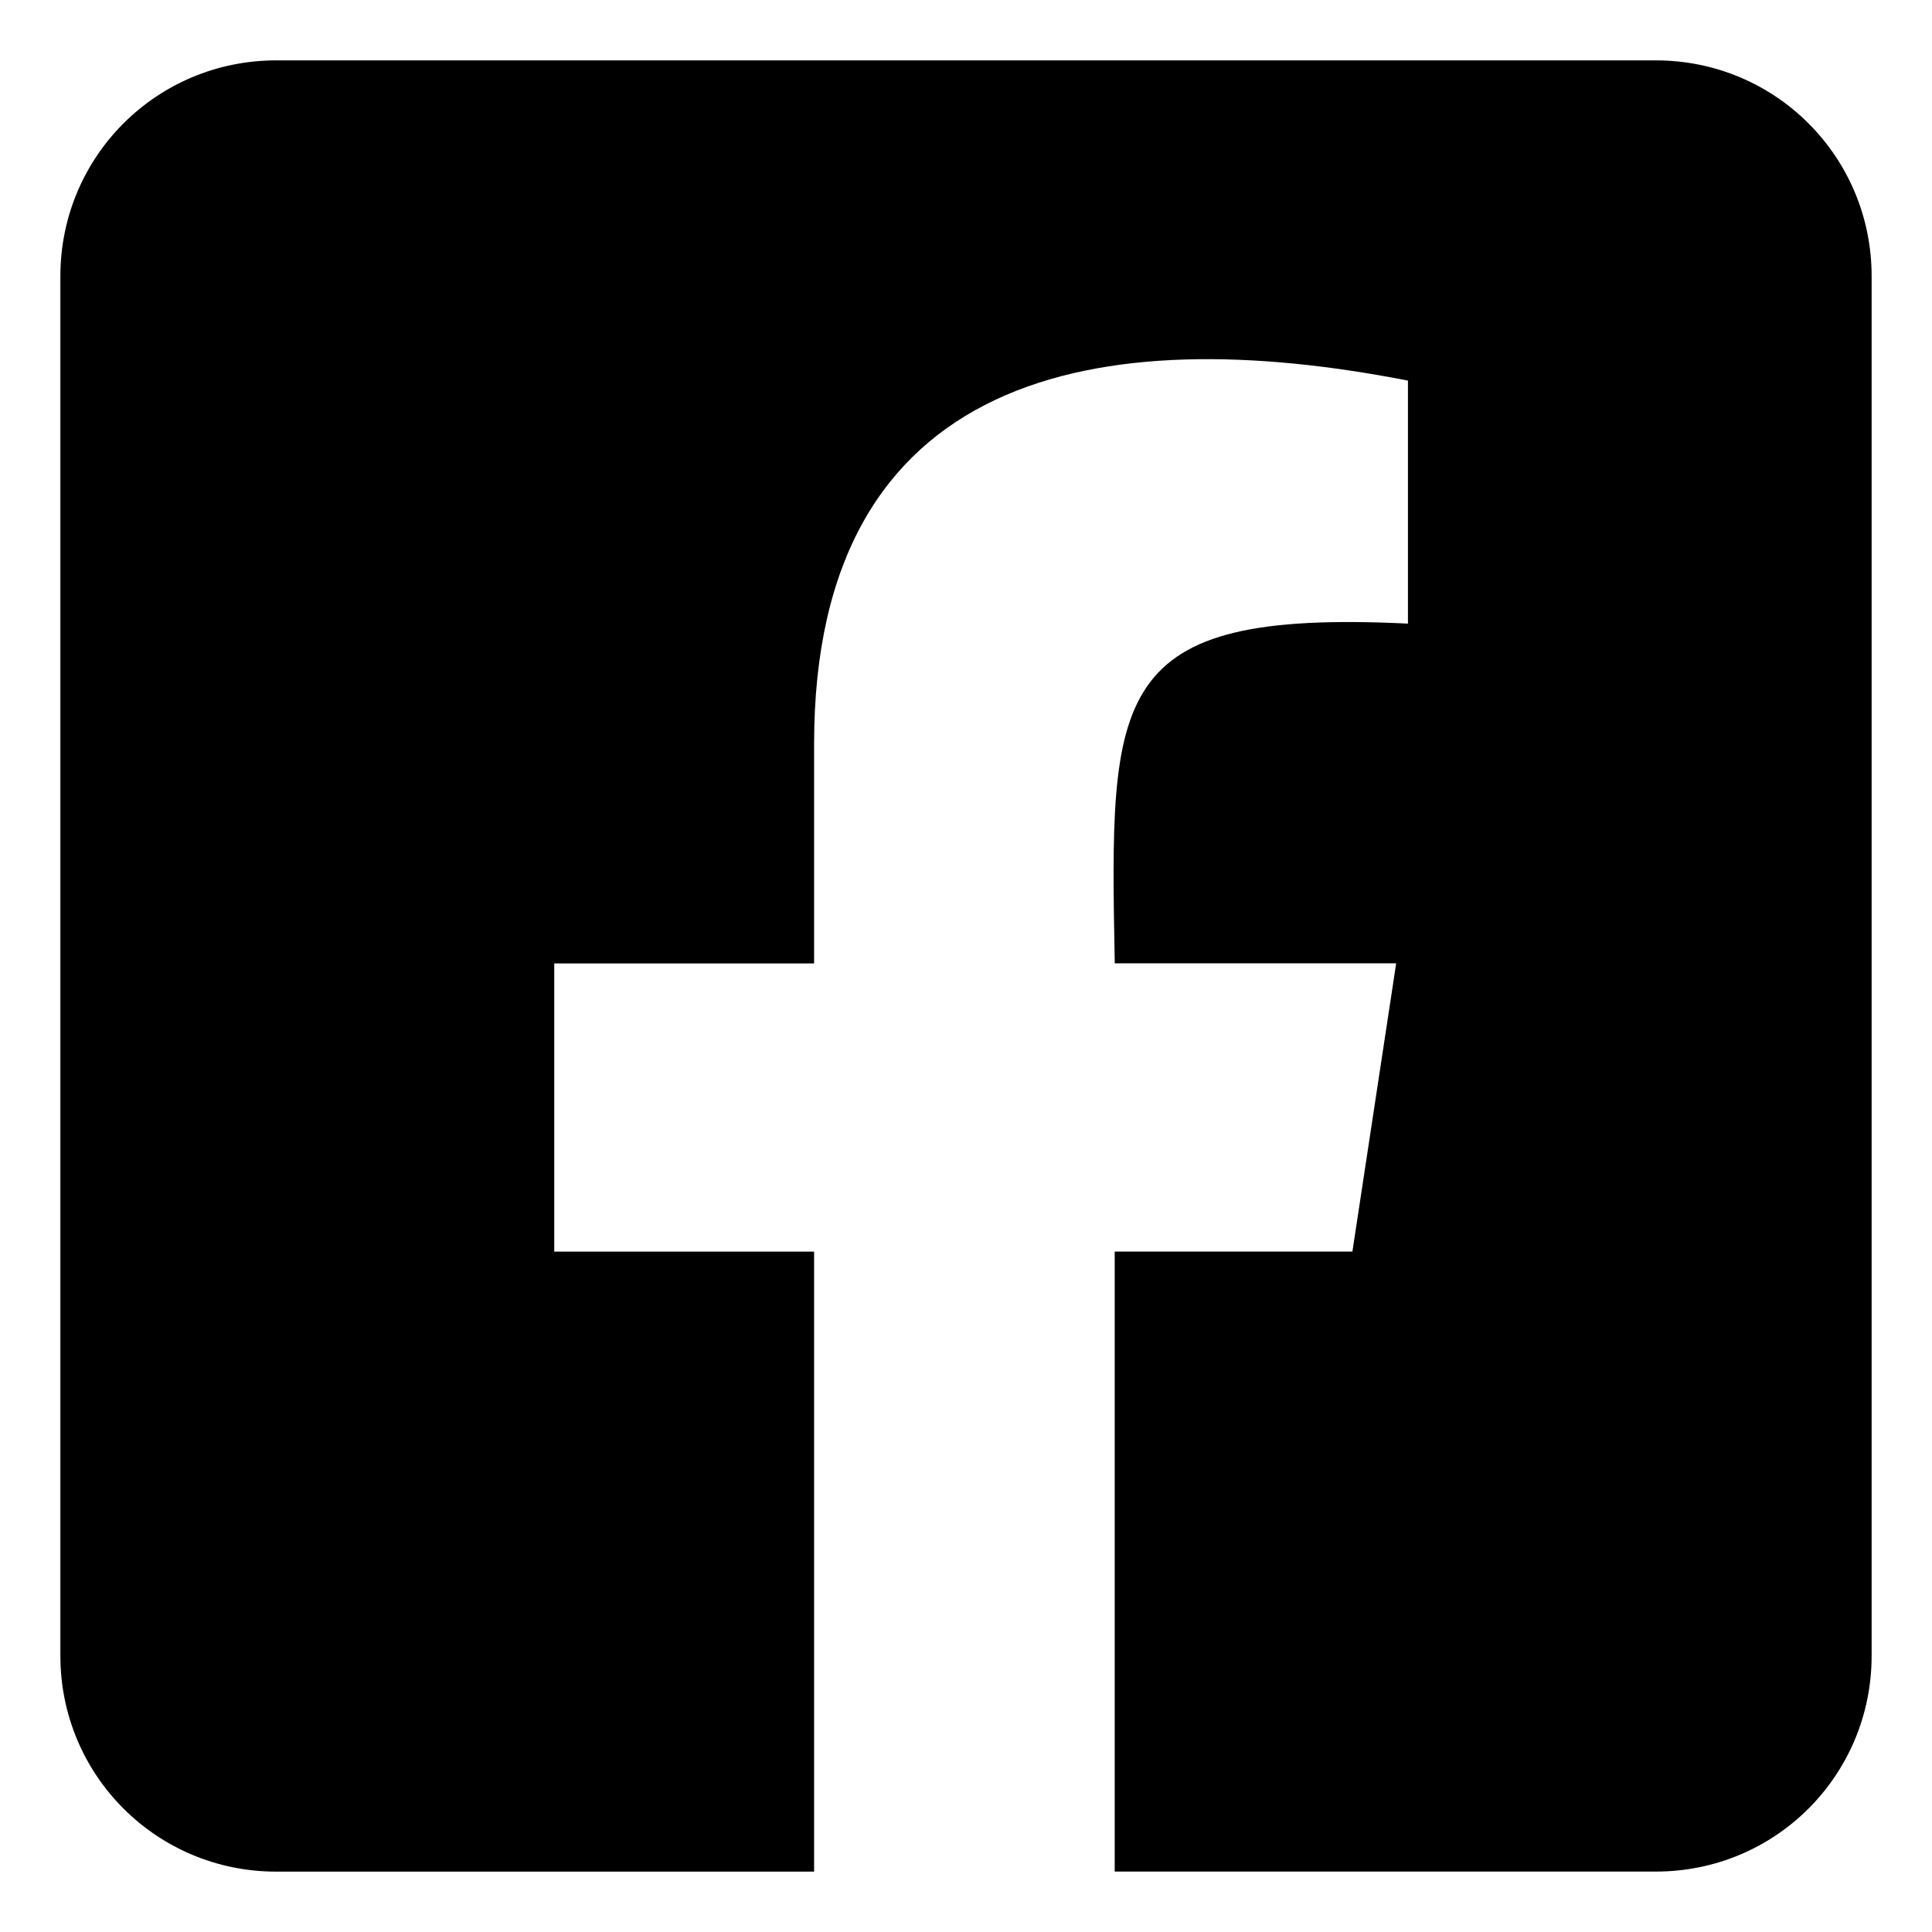
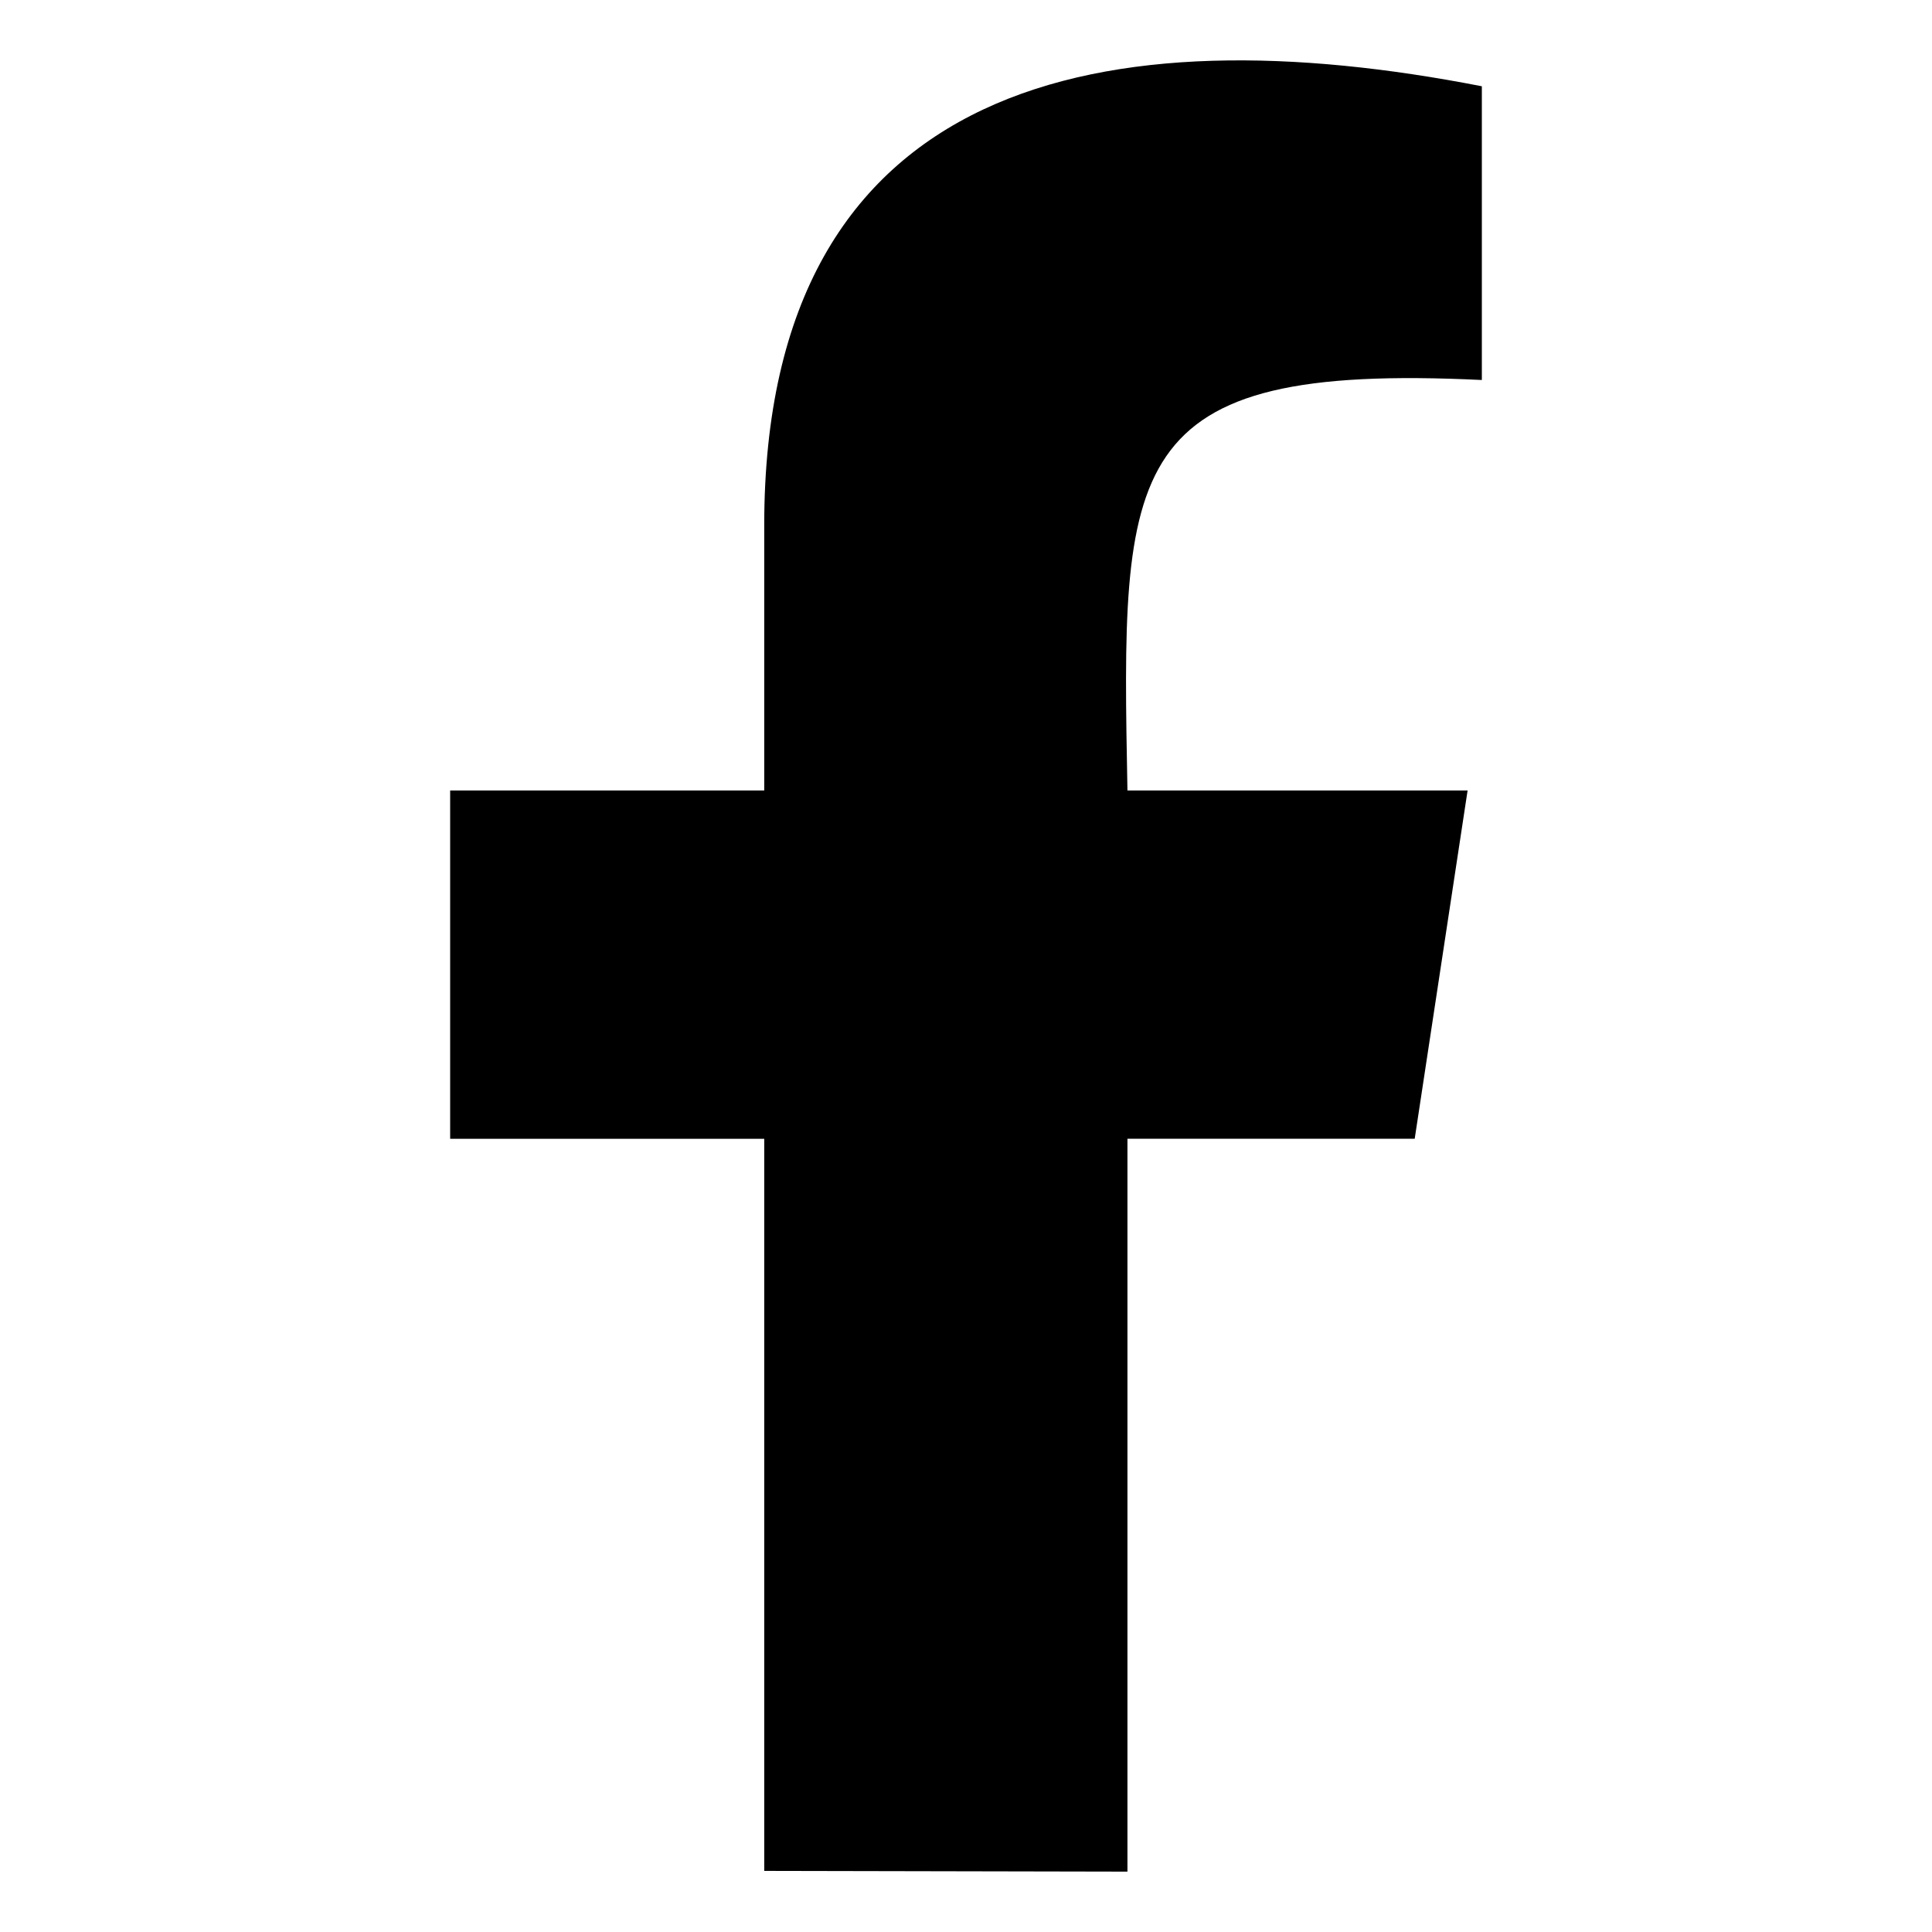
<svg xmlns="http://www.w3.org/2000/svg" width="32" height="32" version="1.1">
-   <path d="M 4.575,1 C 2.594,1 1,2.594 1,4.575 V 27.425 c 0,1.98 1.594,3.575 3.575,3.575 H 13.484 V 20.731 H 9.18 v -4.774 h 4.304 v -3.635 c 0,-6.173 4.722,-7.018 9.836,-6.018 v 4.025 c -4.975,-0.241 -4.94,1.153 -4.856,5.627 h 4.661 l -0.725,4.774 h -3.937 v 10.269 h 8.962 C 29.406,31 31,29.406 31,27.425 V 4.575 C 31,2.594 29.406,1 27.425,1 Z" />
+   <path d="M 12.658,30.988 V 18.862 H 7.456 V 13.093 H 12.658 V 8.701 c 0,-7.46 5.706,-8.48 11.886,-7.272 V 6.294 C 18.531,6.003 18.573,7.687 18.674,13.093 h 5.634 l -0.876,5.768 H 18.674 V 31 Z" />
</svg>
